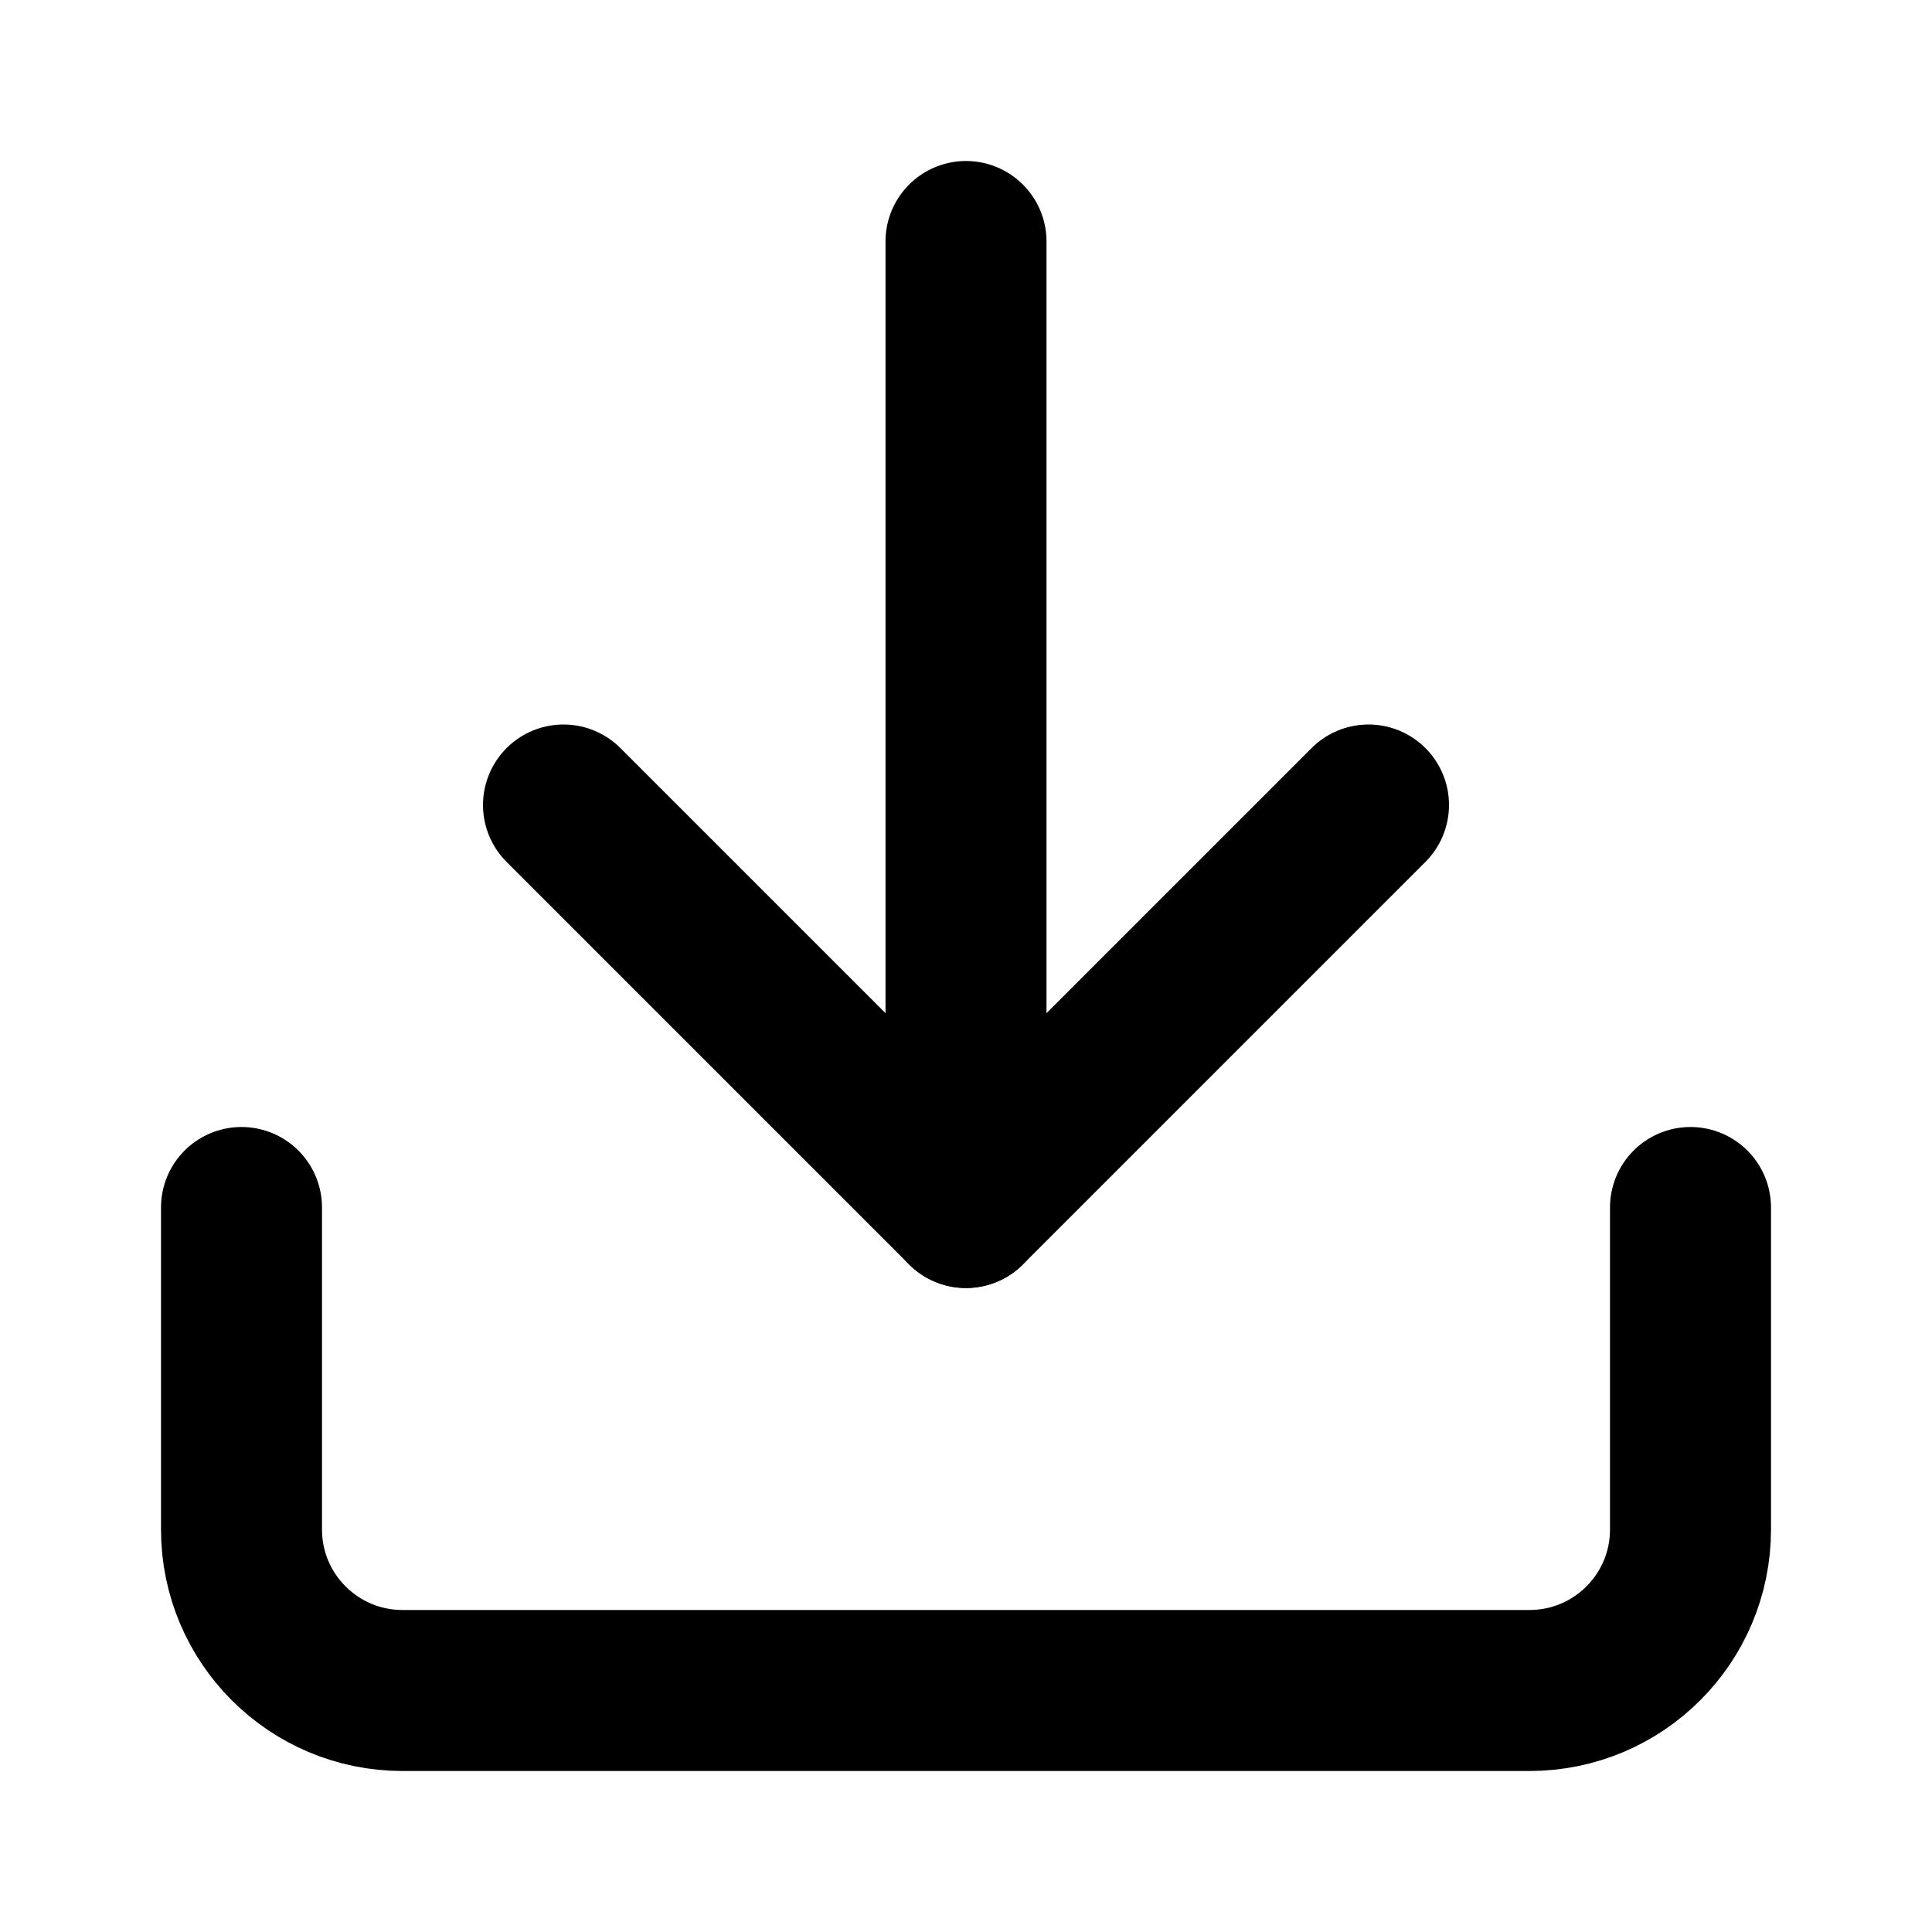
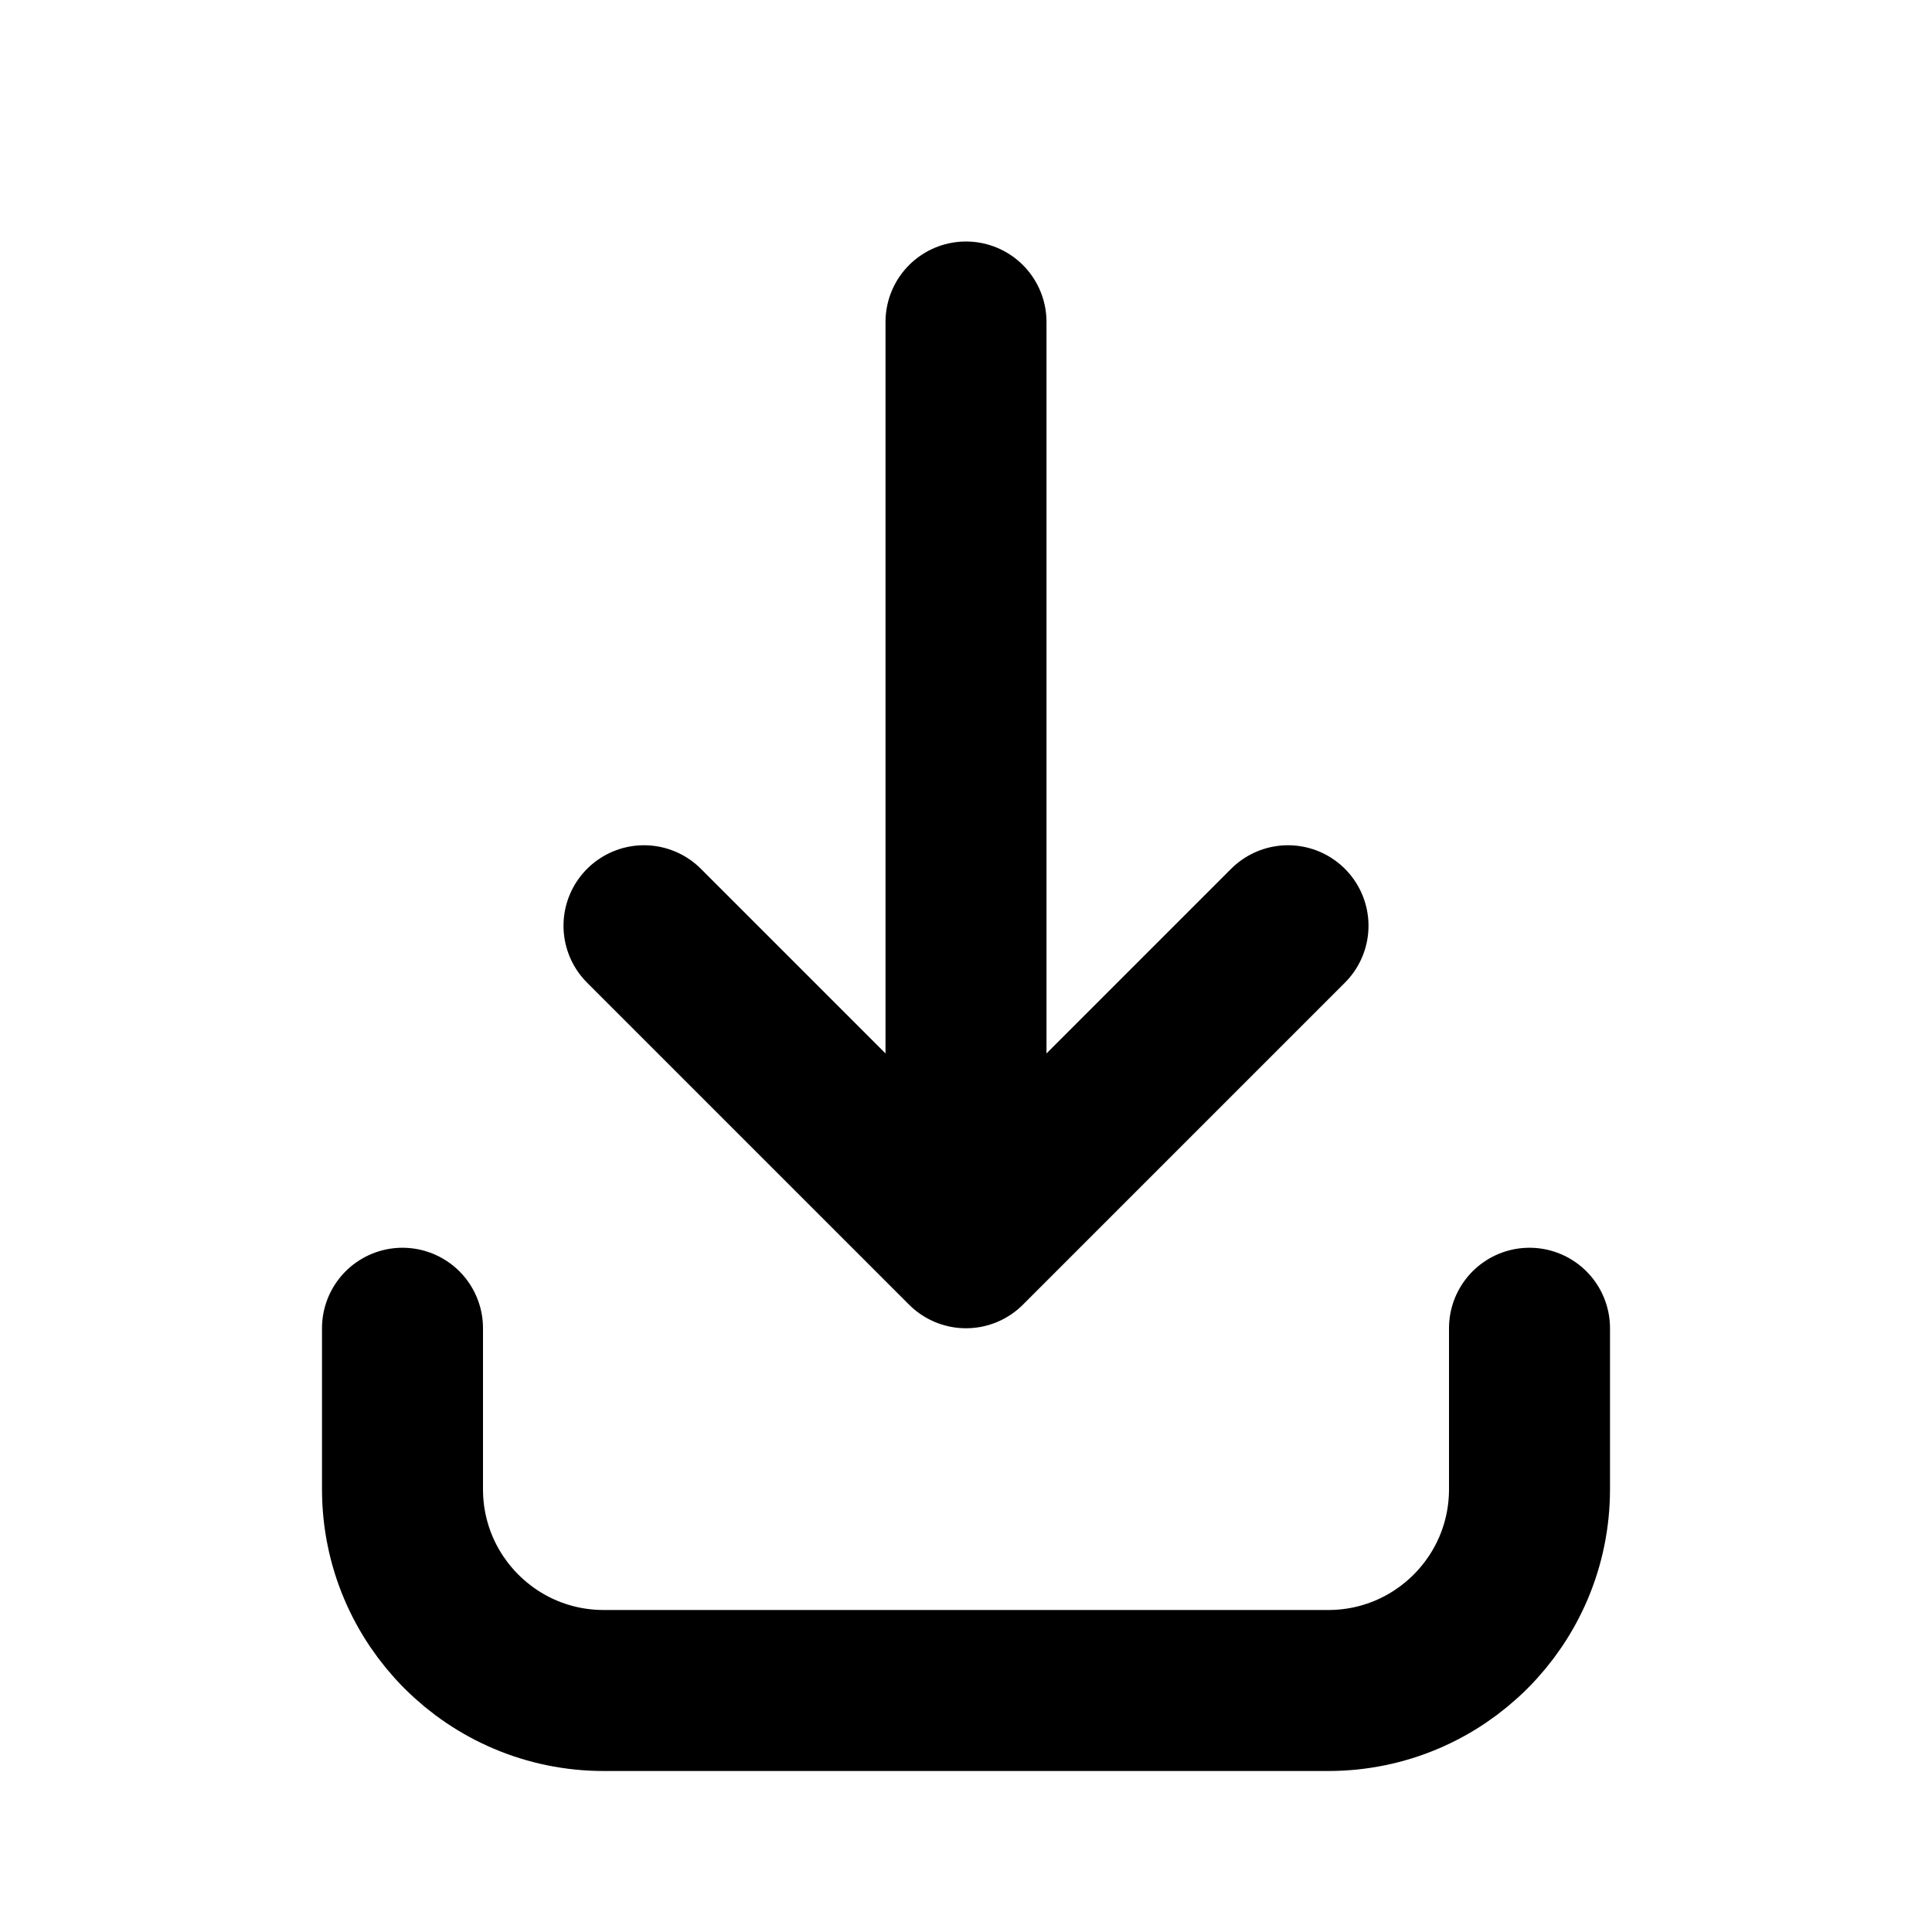
<svg xmlns="http://www.w3.org/2000/svg" width="24" height="24" viewBox="0 0 24 24" fill="none" stroke="currentColor" stroke-width="2" stroke-linecap="round" stroke-linejoin="round">
-   <path d="M21 15v4a2 2 0 0 1-2 2H5a2 2 0 0 1-2-2v-4" />
-   <path d="M7 10l5 5 5-5" />
-   <path d="M12 15V3" />
+   <path d="M12 4v11" />
+   <path d="M8 11.5L12 15.5 16 11.5" />
+   <path d="M5 16.5v2A2.5 2.5 0 0 0 7.5 21h9a2.5 2.5 0 0 0 2.5-2.5v-2" />
</svg>
